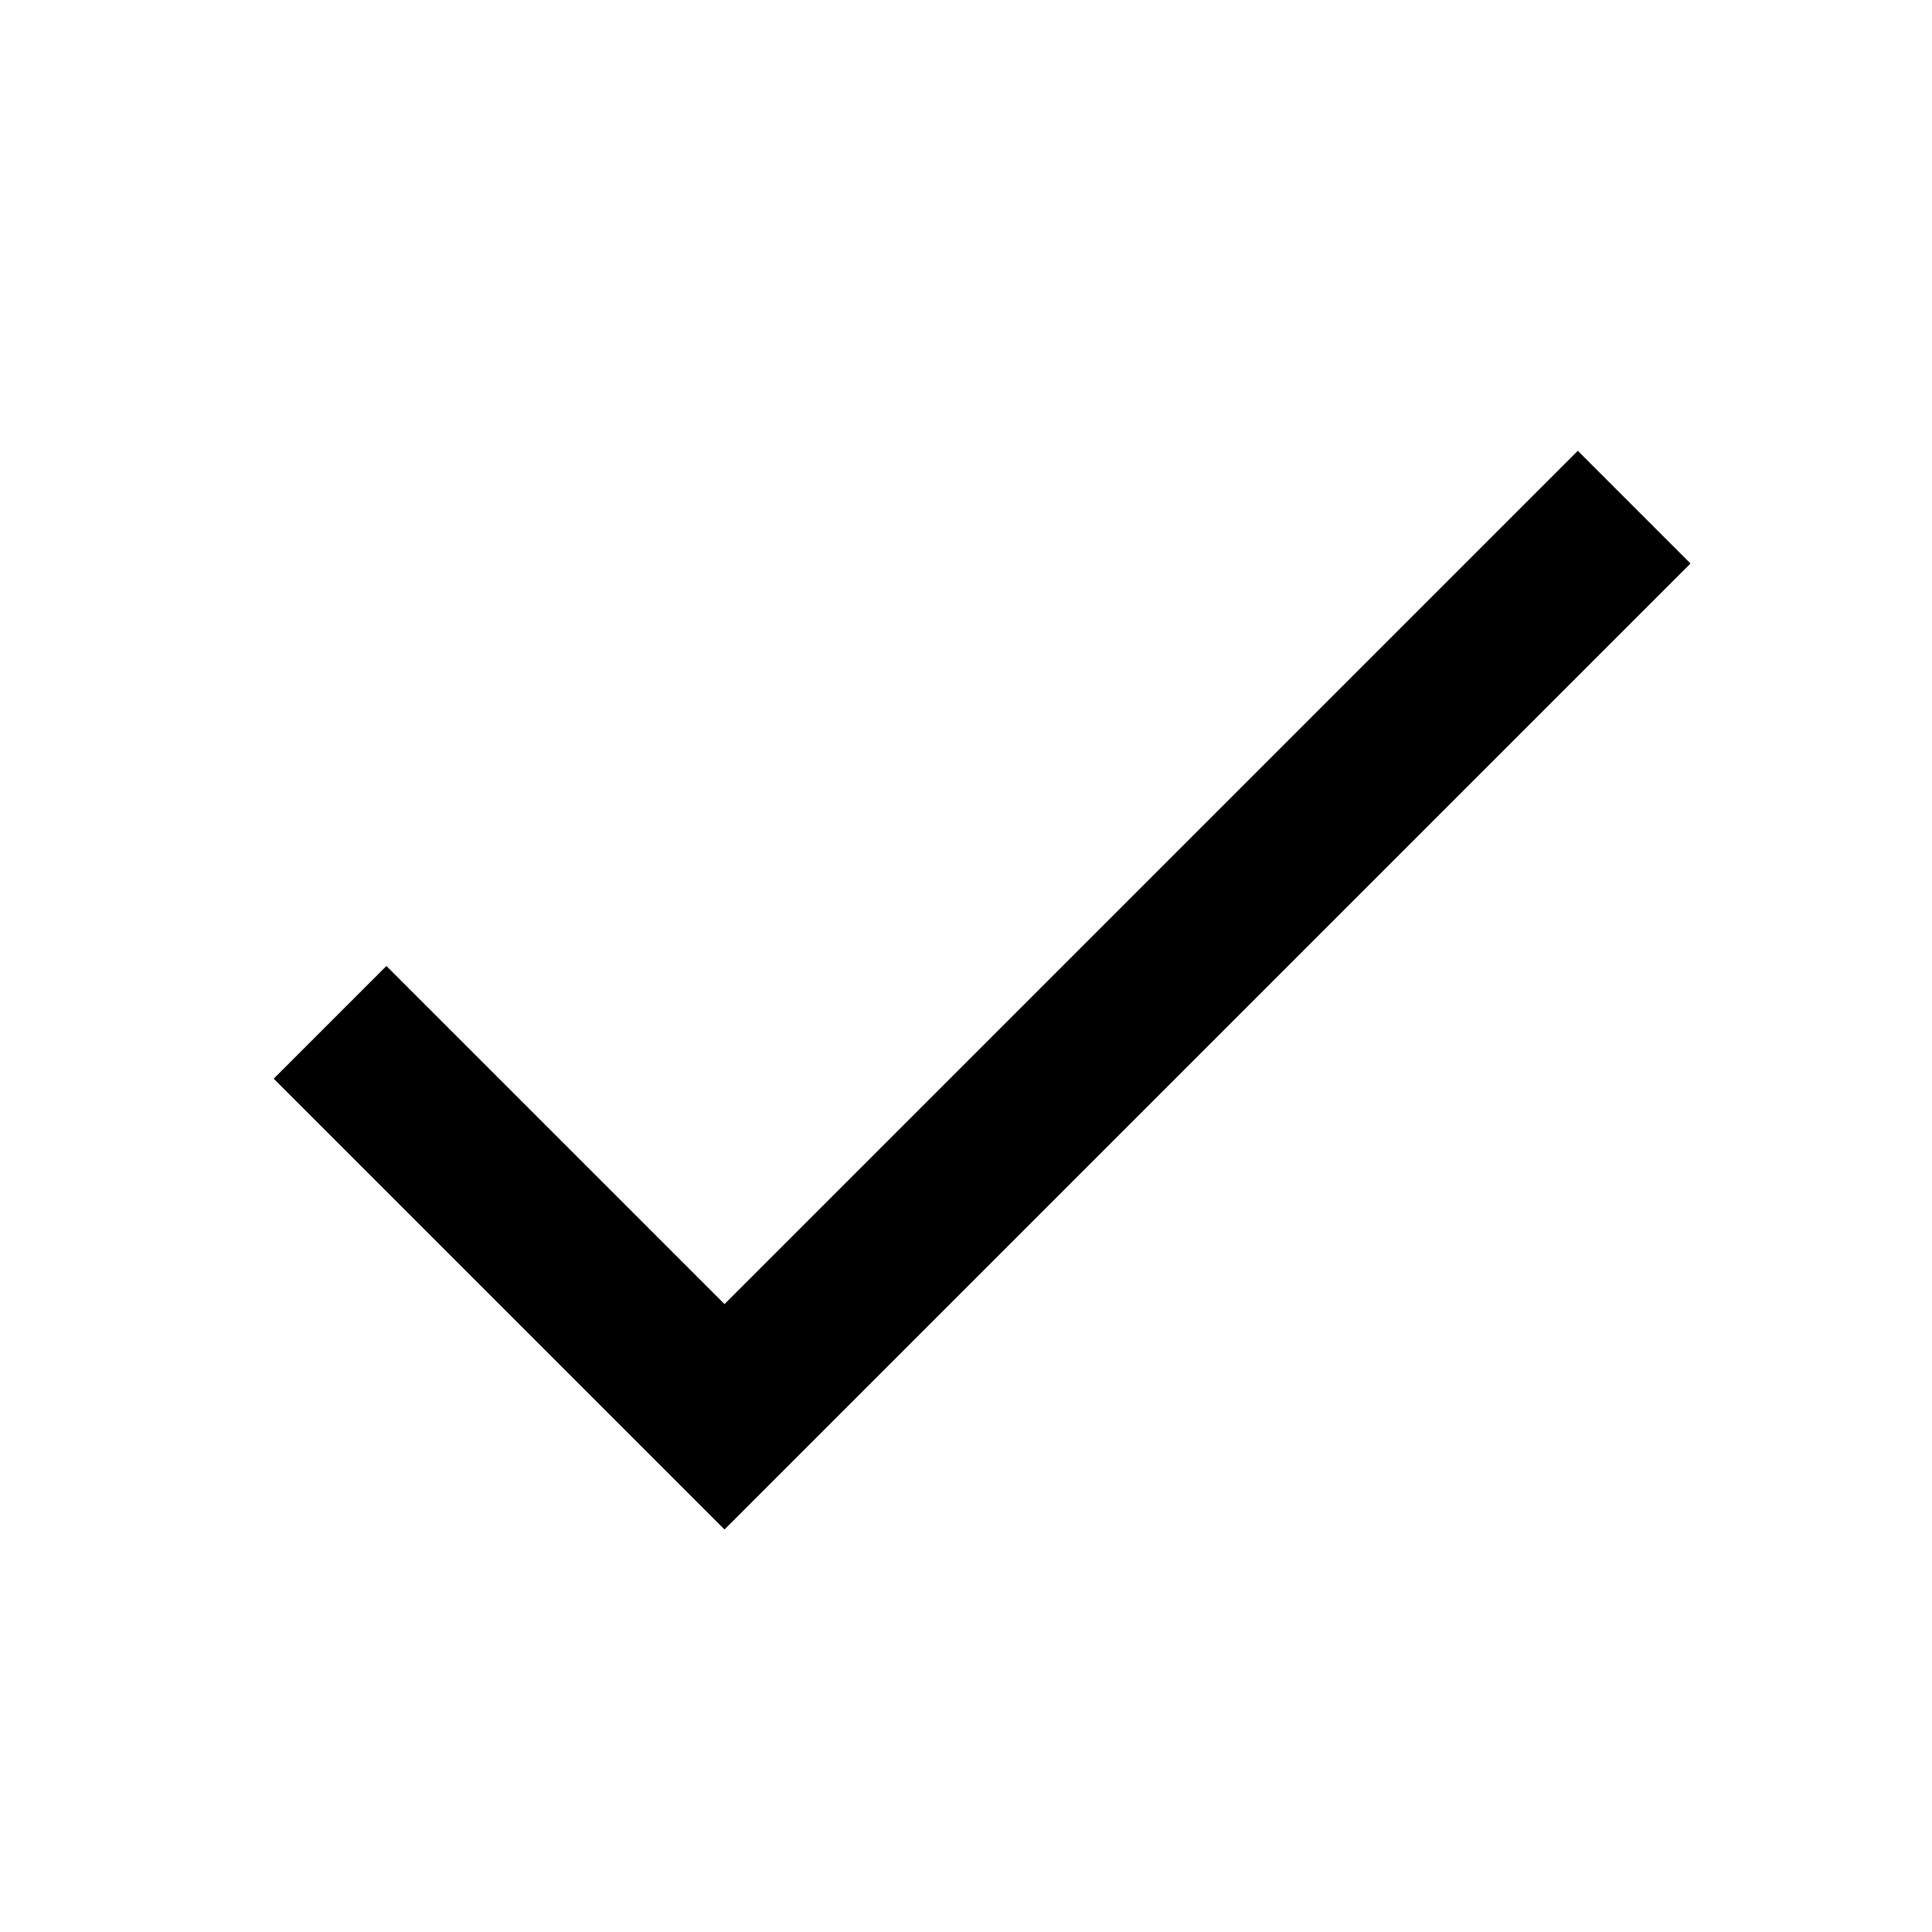
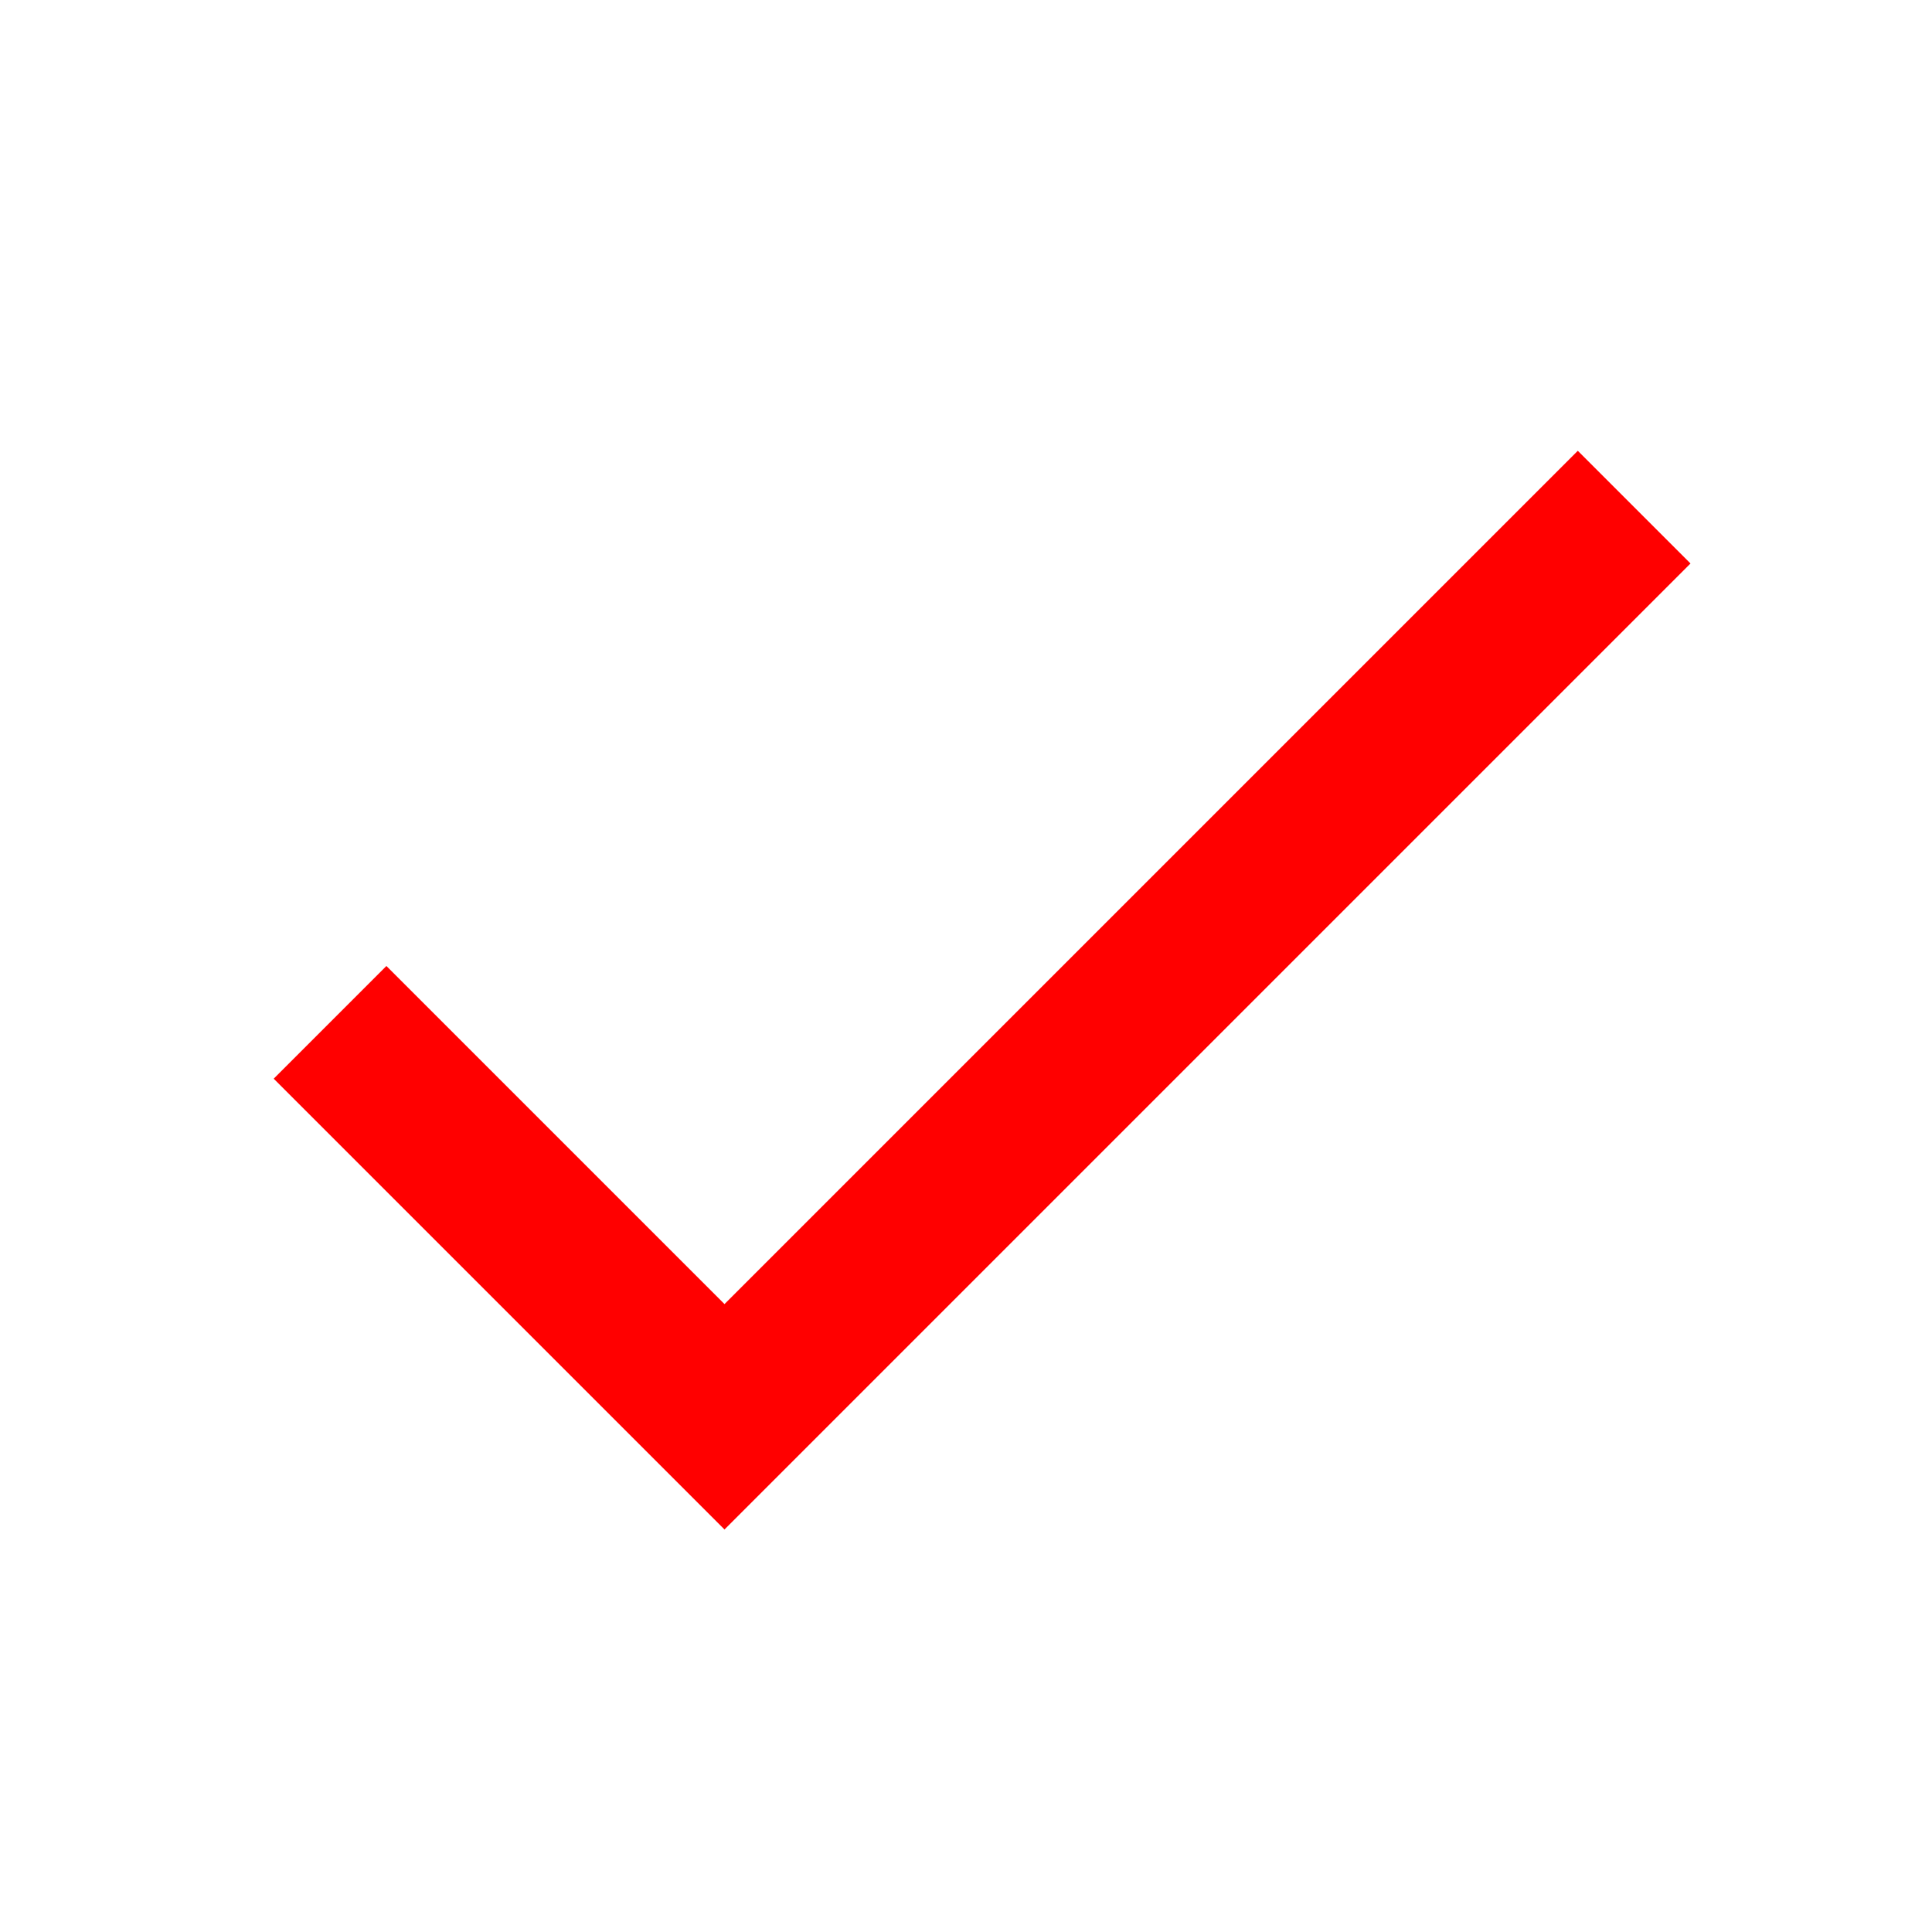
- <svg xmlns="http://www.w3.org/2000/svg" height="24px" viewBox="0 0 24 24" width="24px" fill="#000000">
+ <svg xmlns="http://www.w3.org/2000/svg" height="24px" viewBox="0 0 24 24" width="24px" fill="red">
  <path d="M0 0h24v24H0V0z" fill="none" />
  <path d="M9 16.2L4.8 12l-1.4 1.4L9 19 21 7l-1.4-1.4L9 16.2z" />
</svg>
